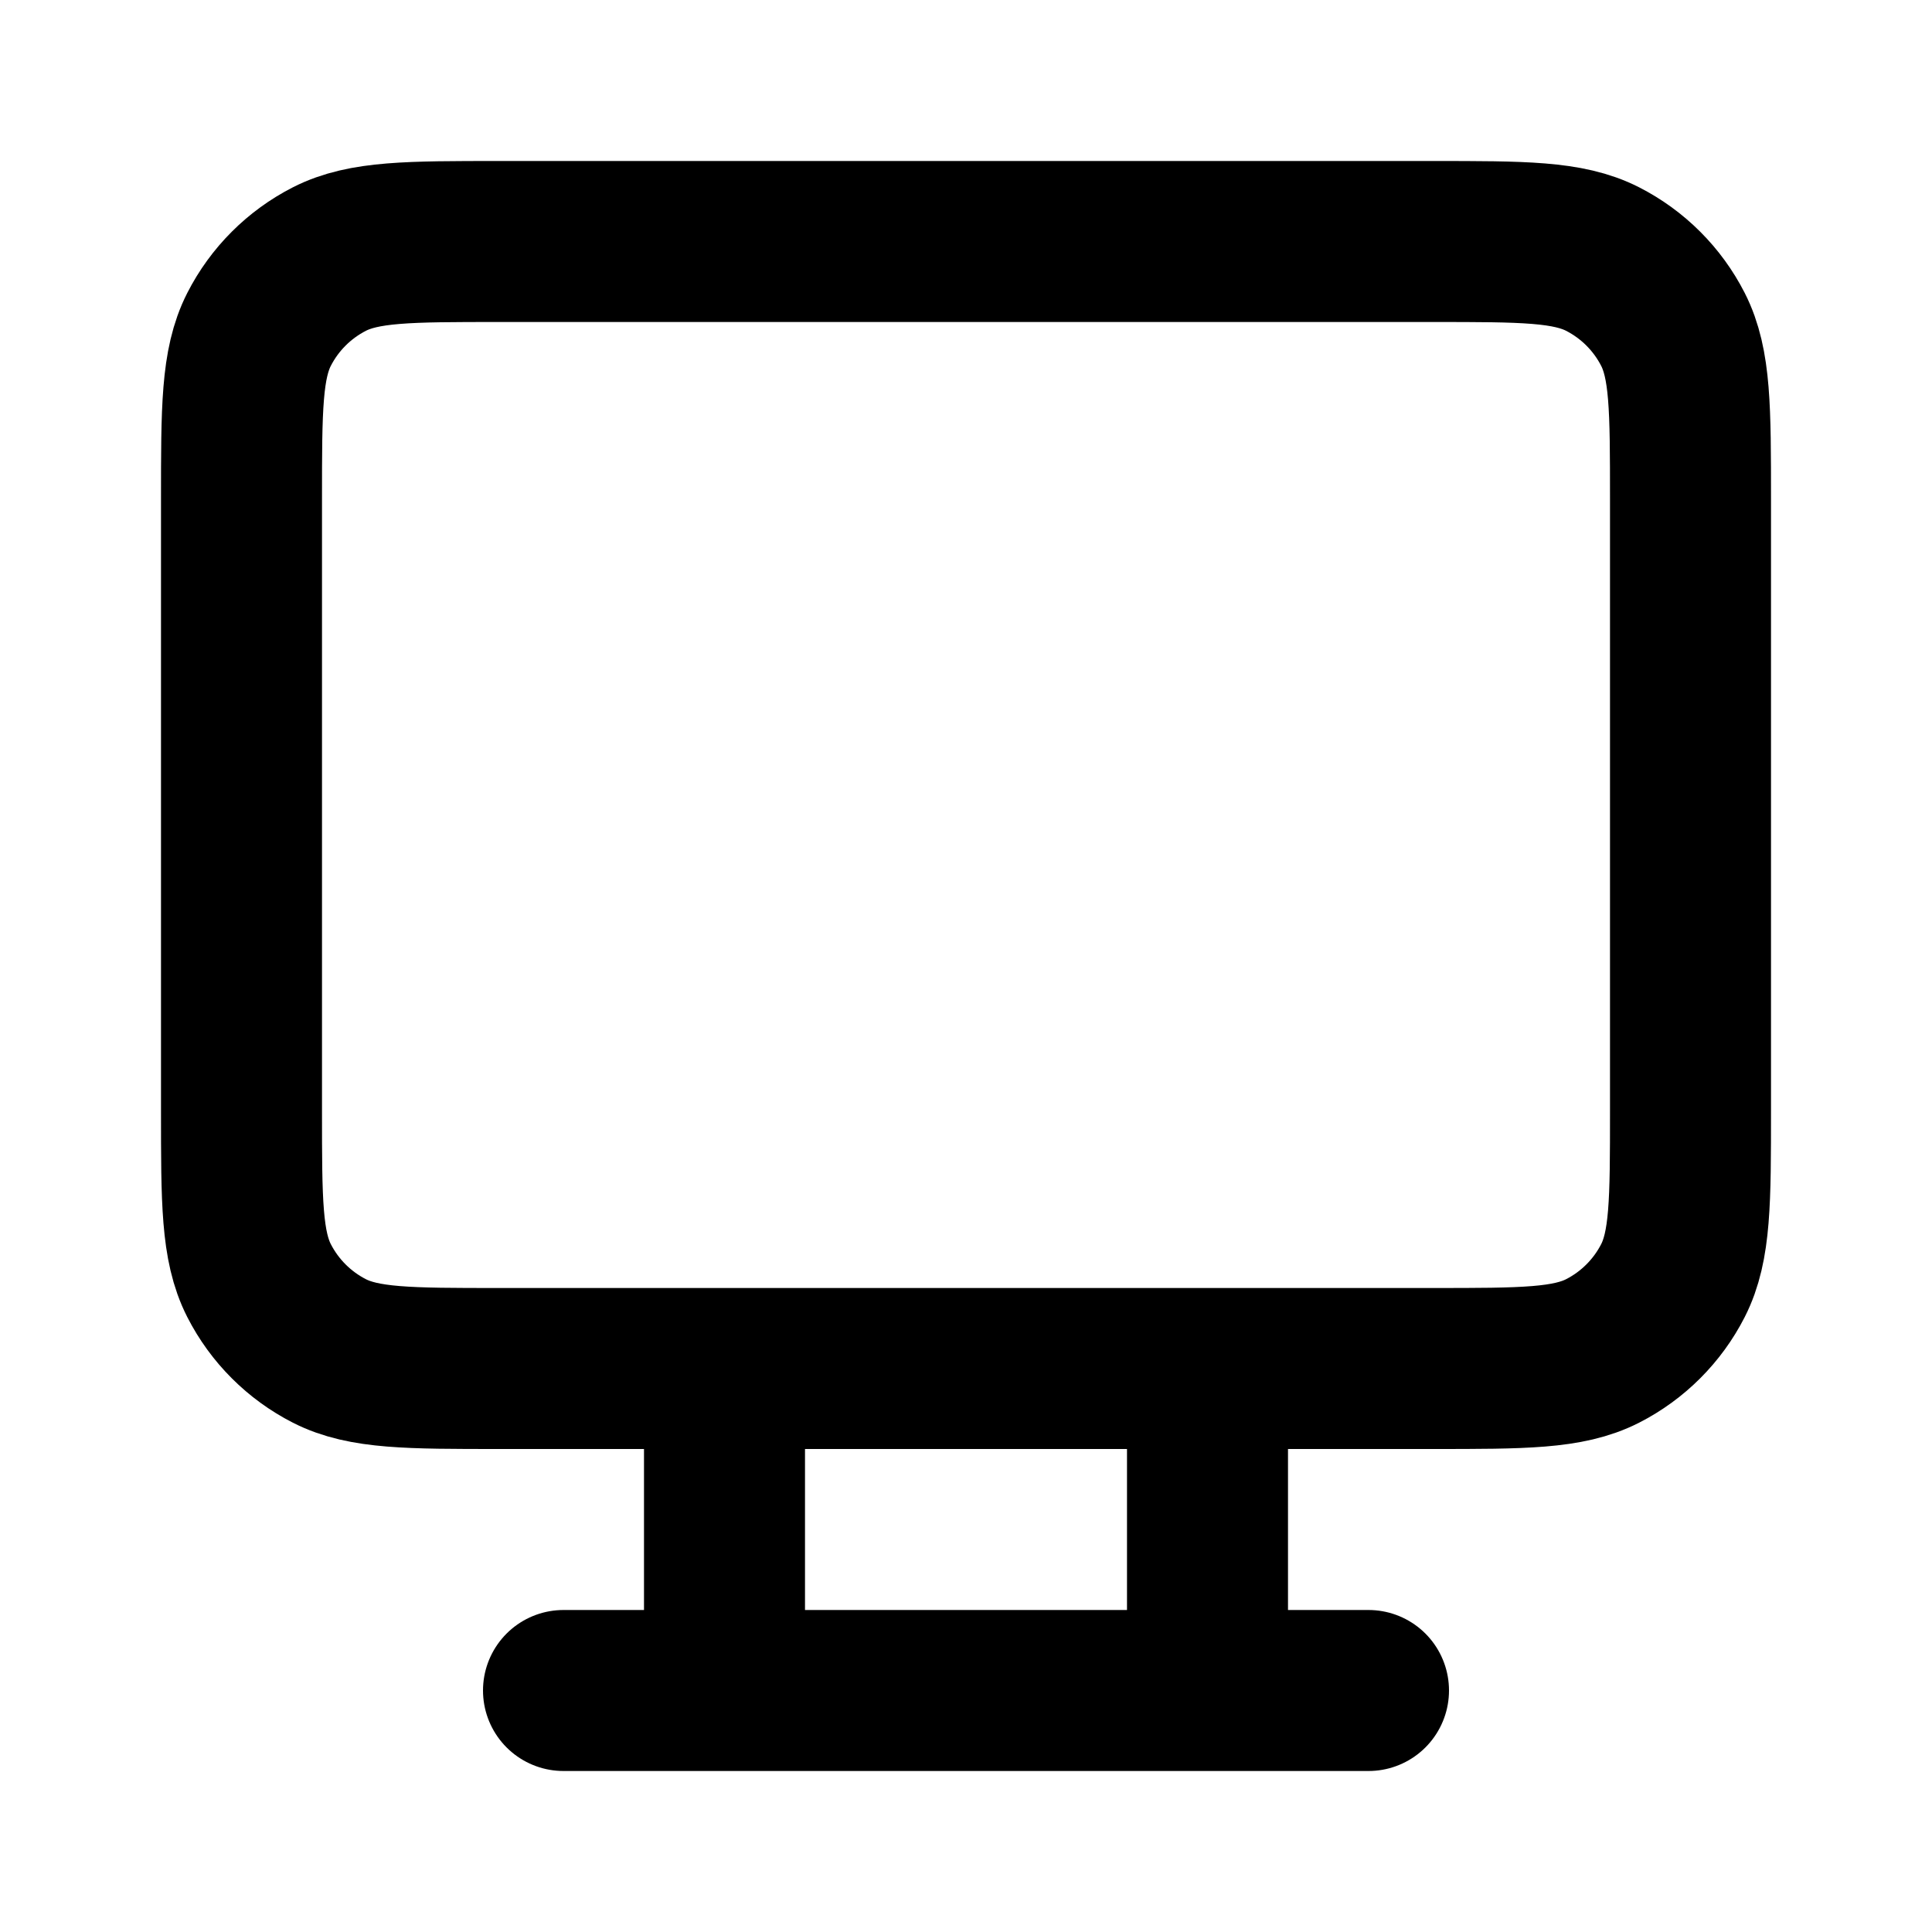
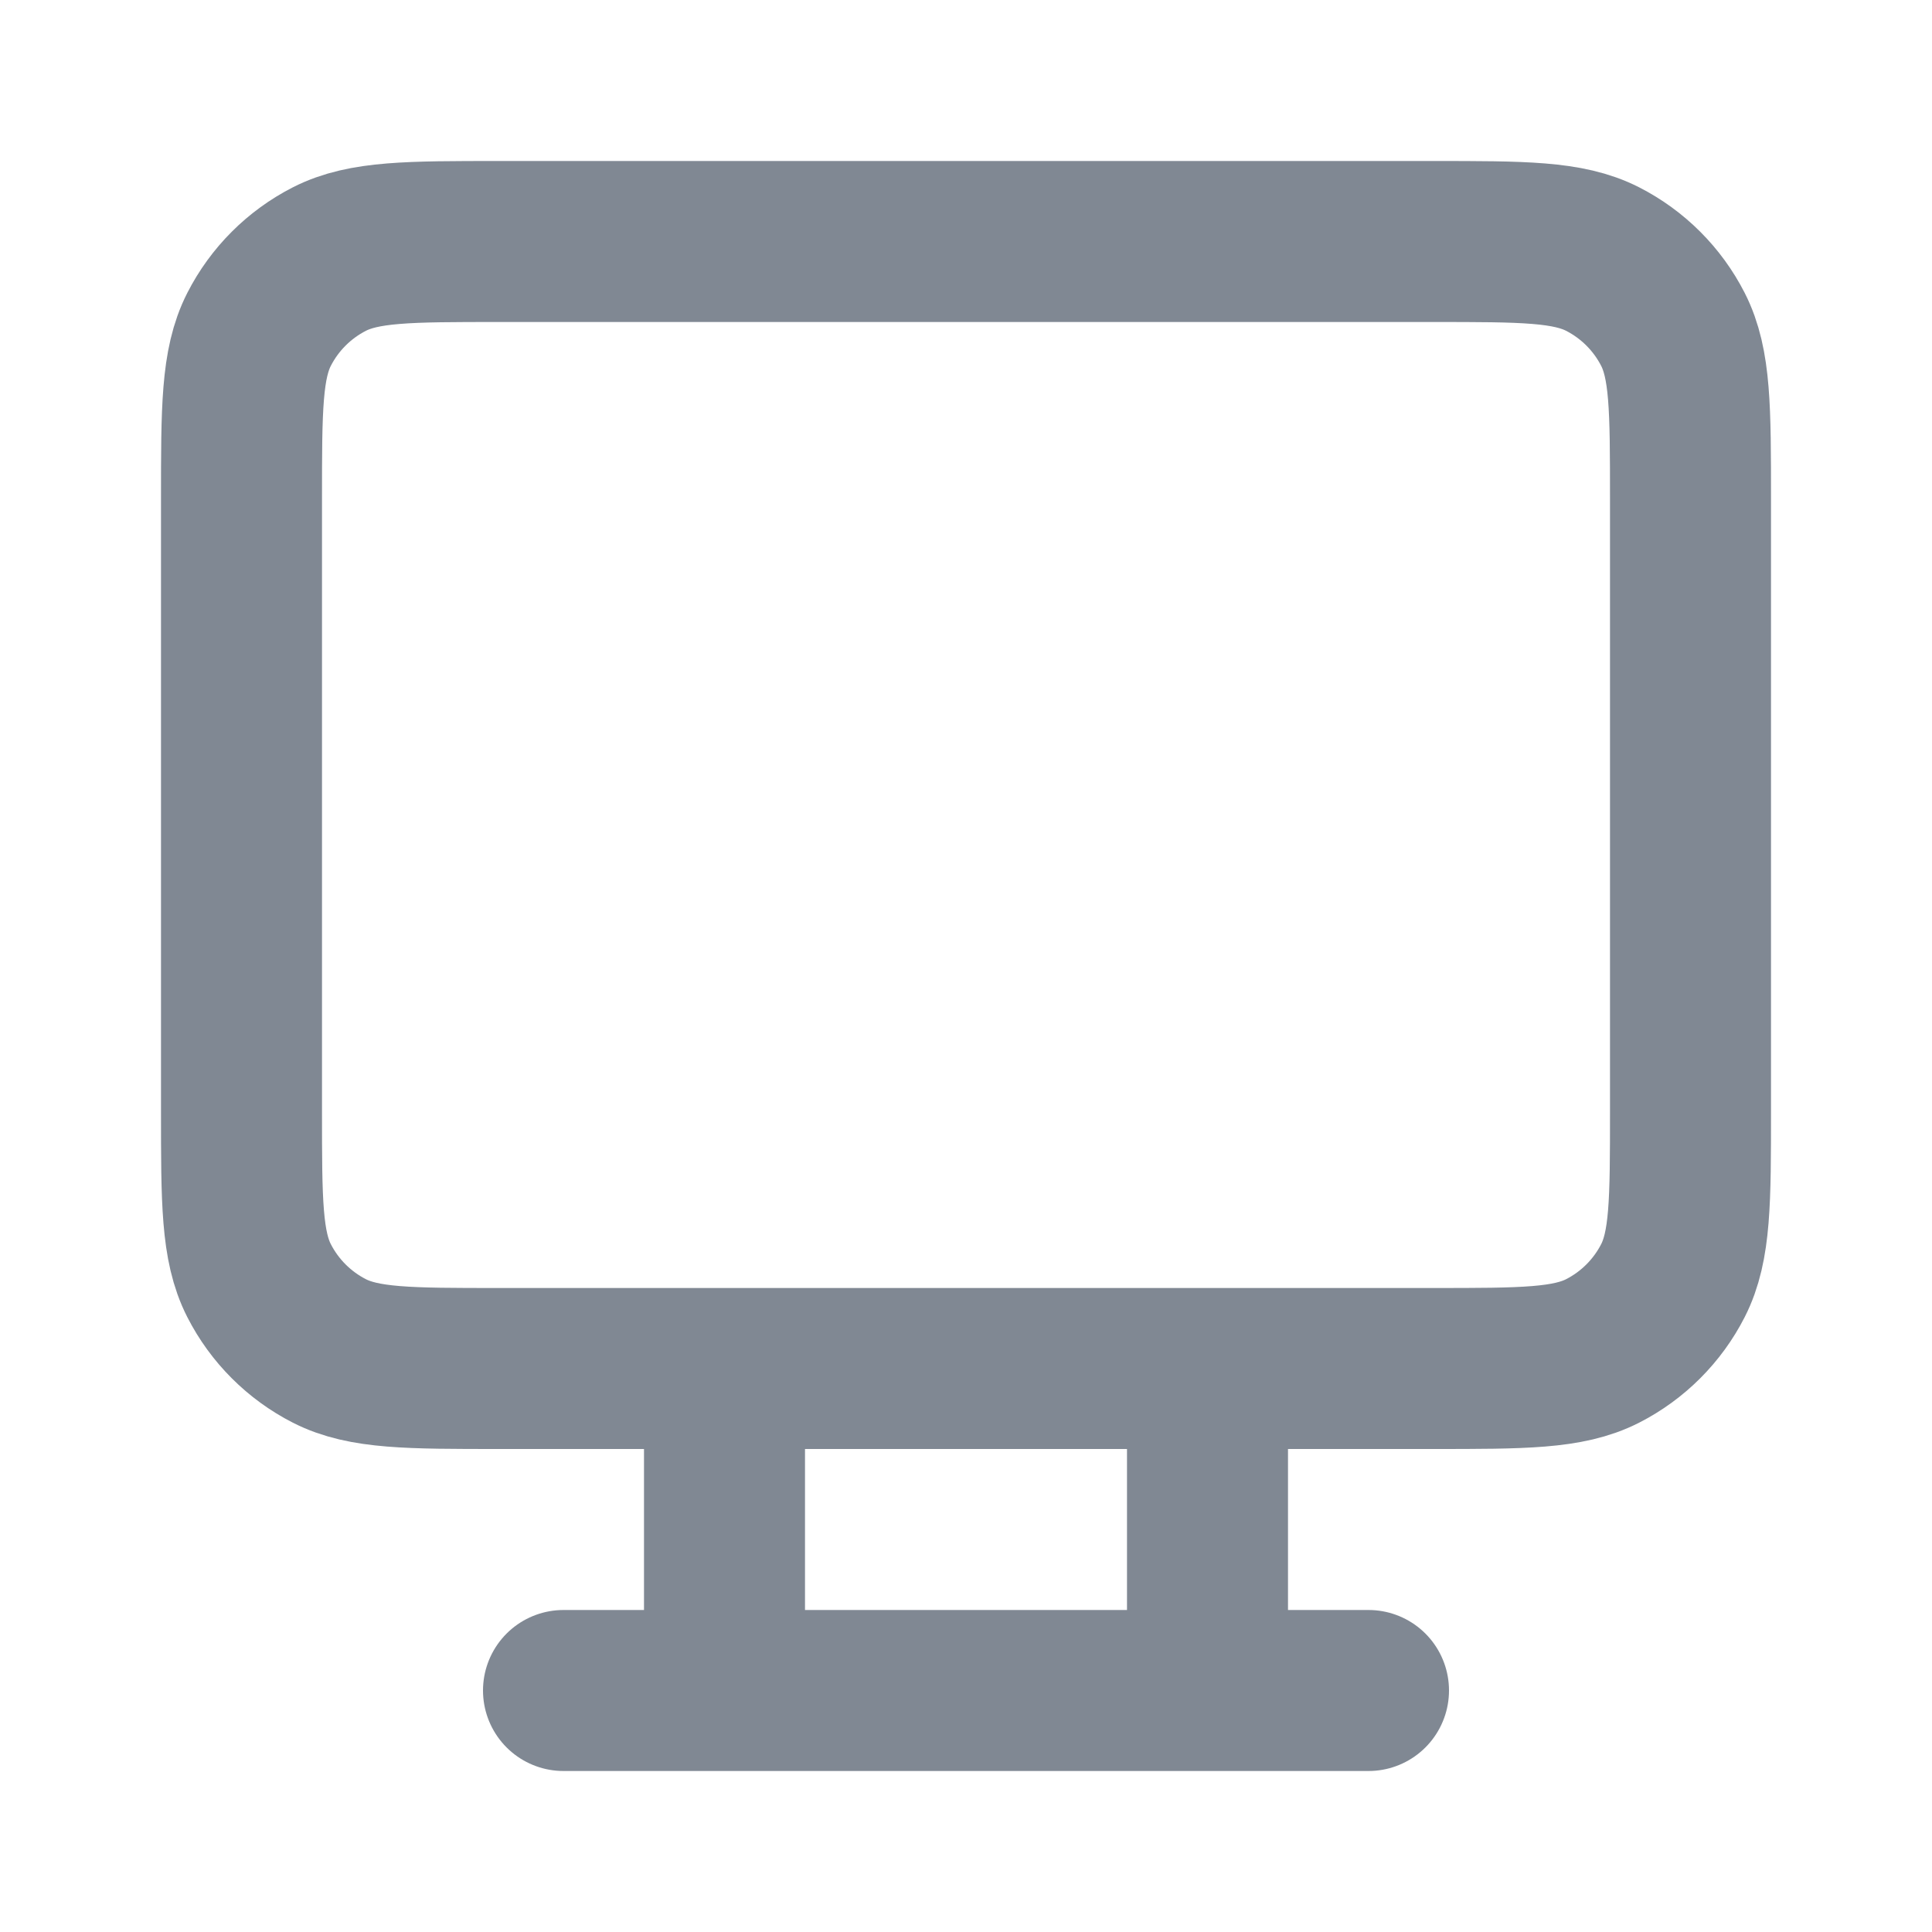
<svg xmlns="http://www.w3.org/2000/svg" width="800px" height="800px" viewBox="0 0 24 24" fill="none">
-   <path d="M7 21H17M9 17V21M15 17V21M6.2 17H17.8C18.92 17 19.48 17 19.908 16.782C20.284 16.59 20.59 16.284 20.782 15.908C21 15.48 21 14.92 21 13.8V6.2C21 5.08 21 4.52 20.782 4.092C20.59 3.716 20.284 3.41 19.908 3.218C19.48 3 18.92 3 17.8 3H6.2C5.08 3 4.52 3 4.092 3.218C3.716 3.41 3.41 3.716 3.218 4.092C3 4.52 3 5.08 3 6.2V13.8C3 14.92 3 15.48 3.218 15.908C3.41 16.284 3.716 16.59 4.092 16.782C4.52 17 5.08 17 6.2 17Z" stroke="#000000" stroke-width="2" stroke-linecap="round" stroke-linejoin="round" />
+   <path d="M7 21H17M9 17V21M15 17V21M6.2 17H17.8C18.92 17 19.48 17 19.908 16.782C20.284 16.59 20.59 16.284 20.782 15.908C21 15.48 21 14.92 21 13.8V6.2C21 5.08 21 4.52 20.782 4.092C20.59 3.716 20.284 3.41 19.908 3.218C19.48 3 18.92 3 17.8 3H6.2C5.08 3 4.52 3 4.092 3.218C3.716 3.41 3.41 3.716 3.218 4.092C3 4.52 3 5.08 3 6.2V13.8C3 14.92 3 15.48 3.218 15.908C3.41 16.284 3.716 16.59 4.092 16.782C4.52 17 5.08 17 6.2 17Z" stroke="#808893" stroke-width="2" stroke-linecap="round" stroke-linejoin="round" />
</svg>
